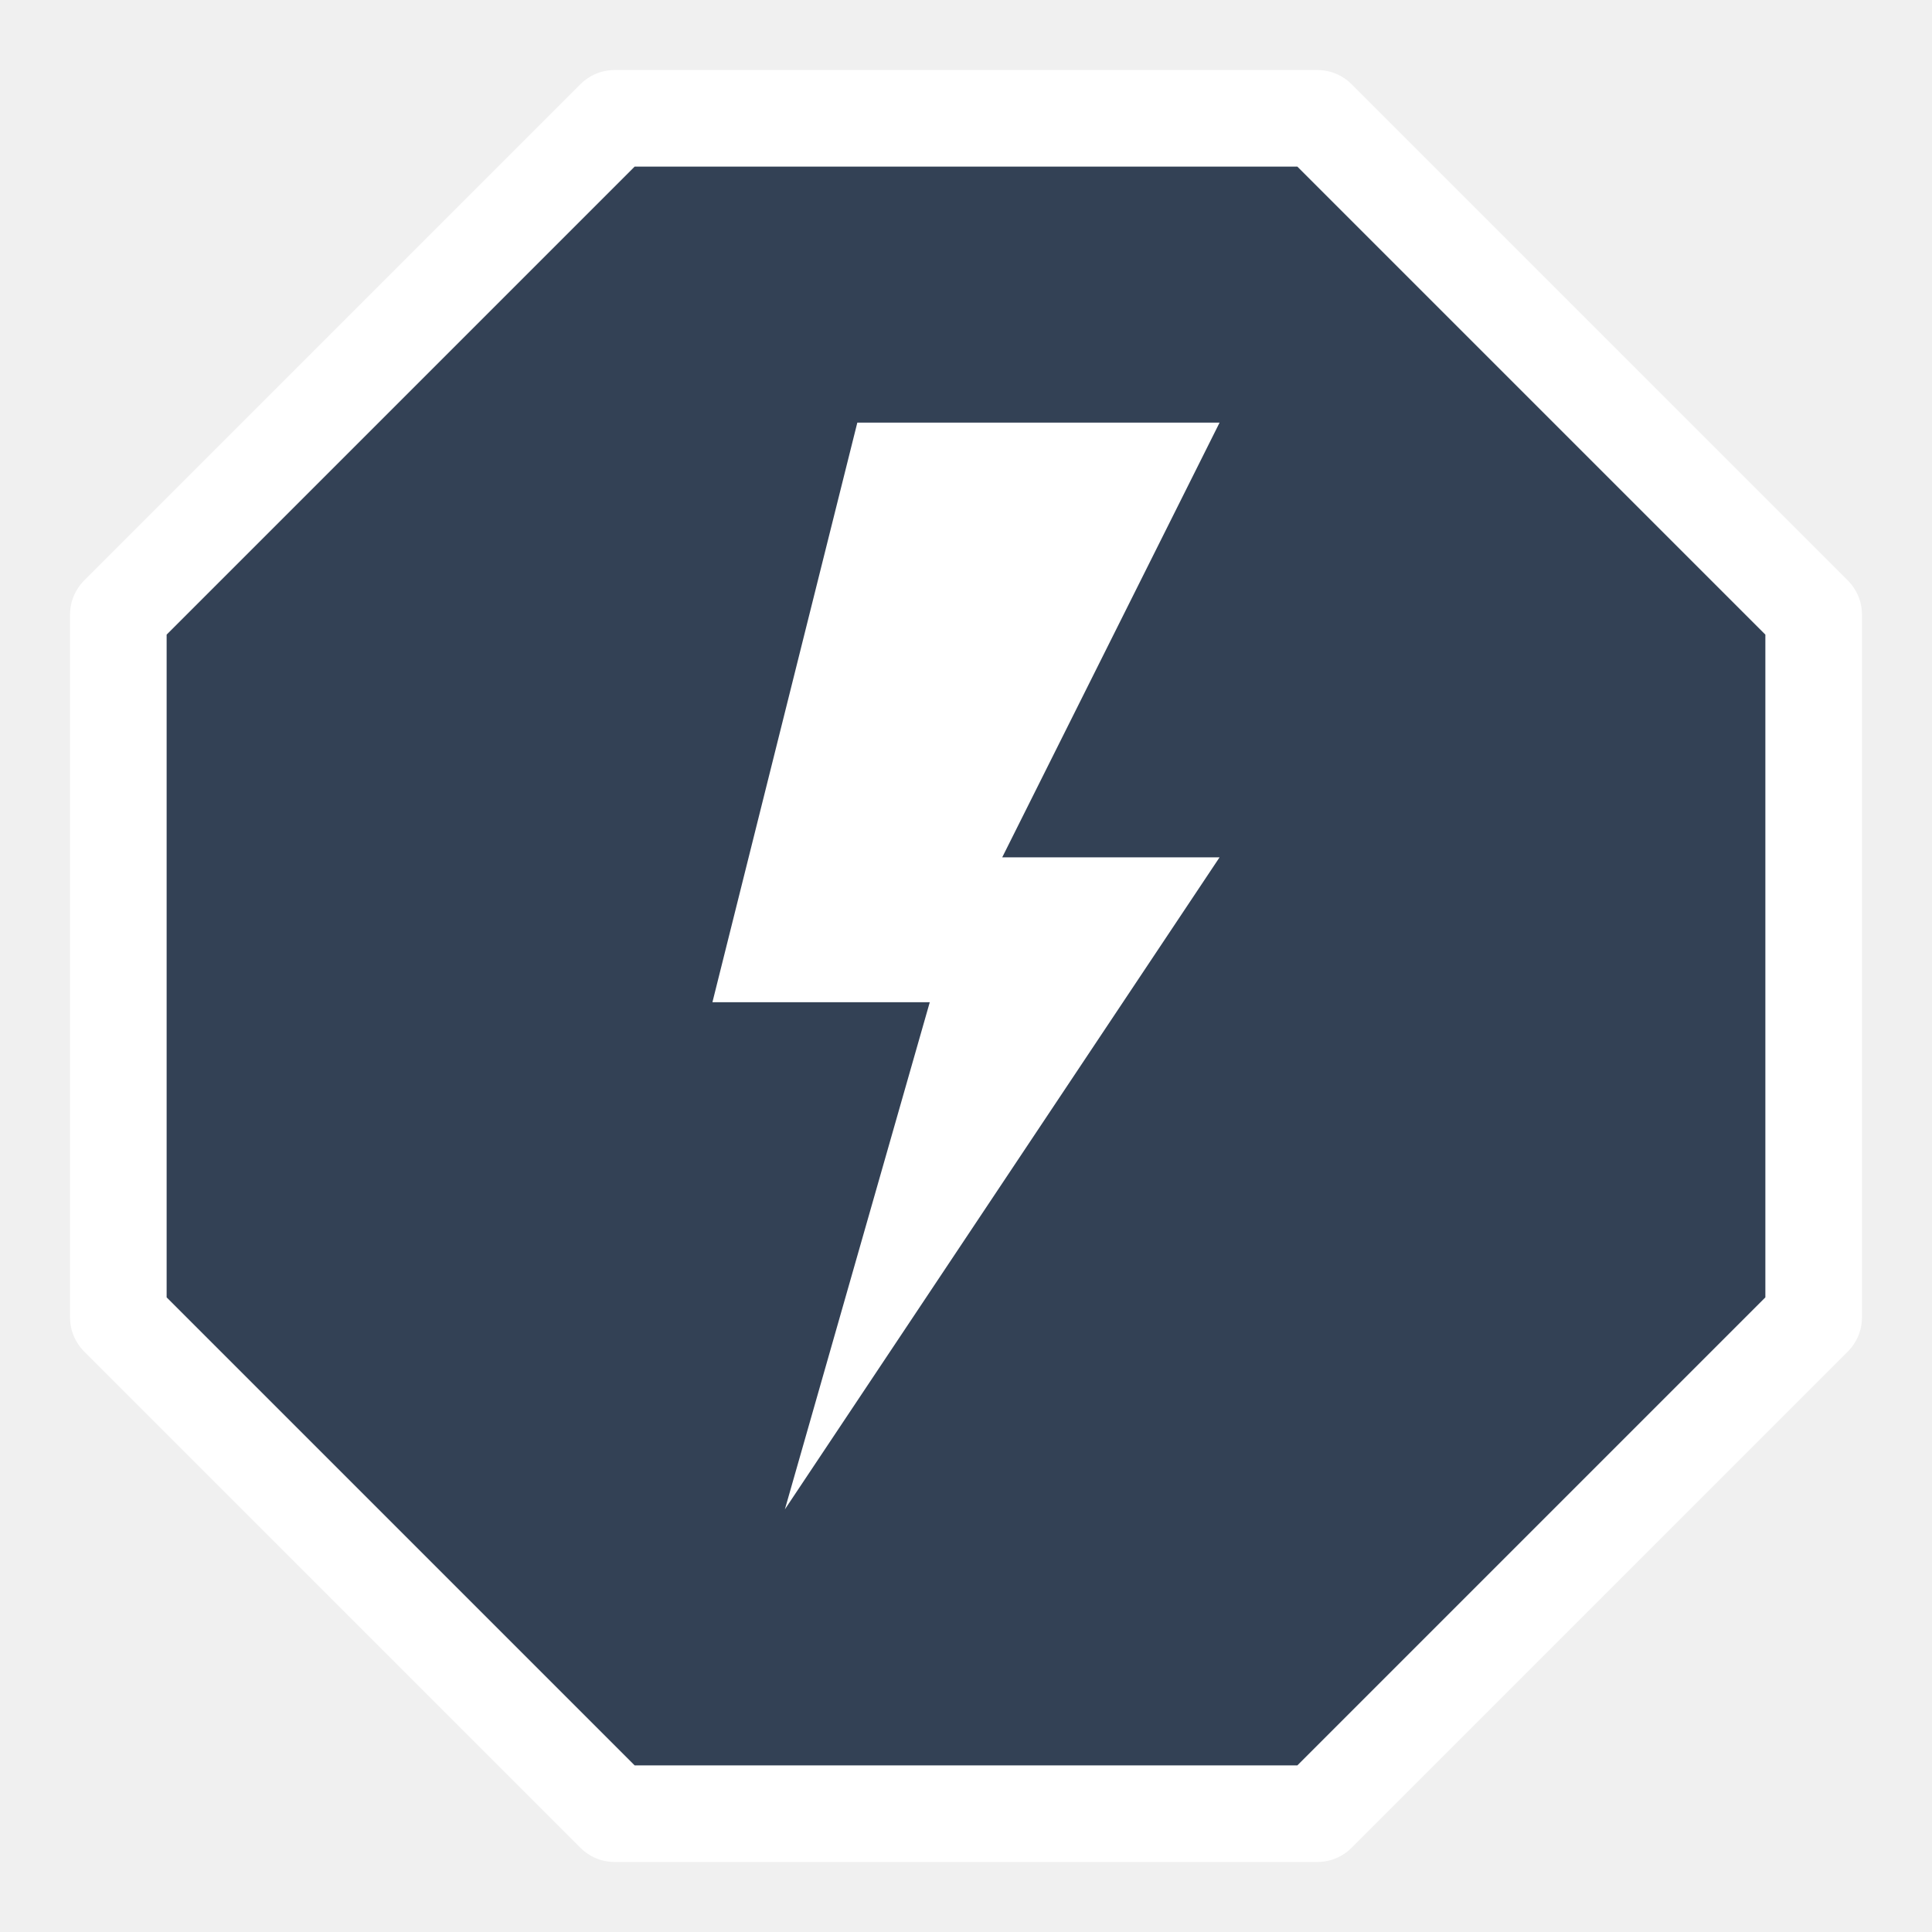
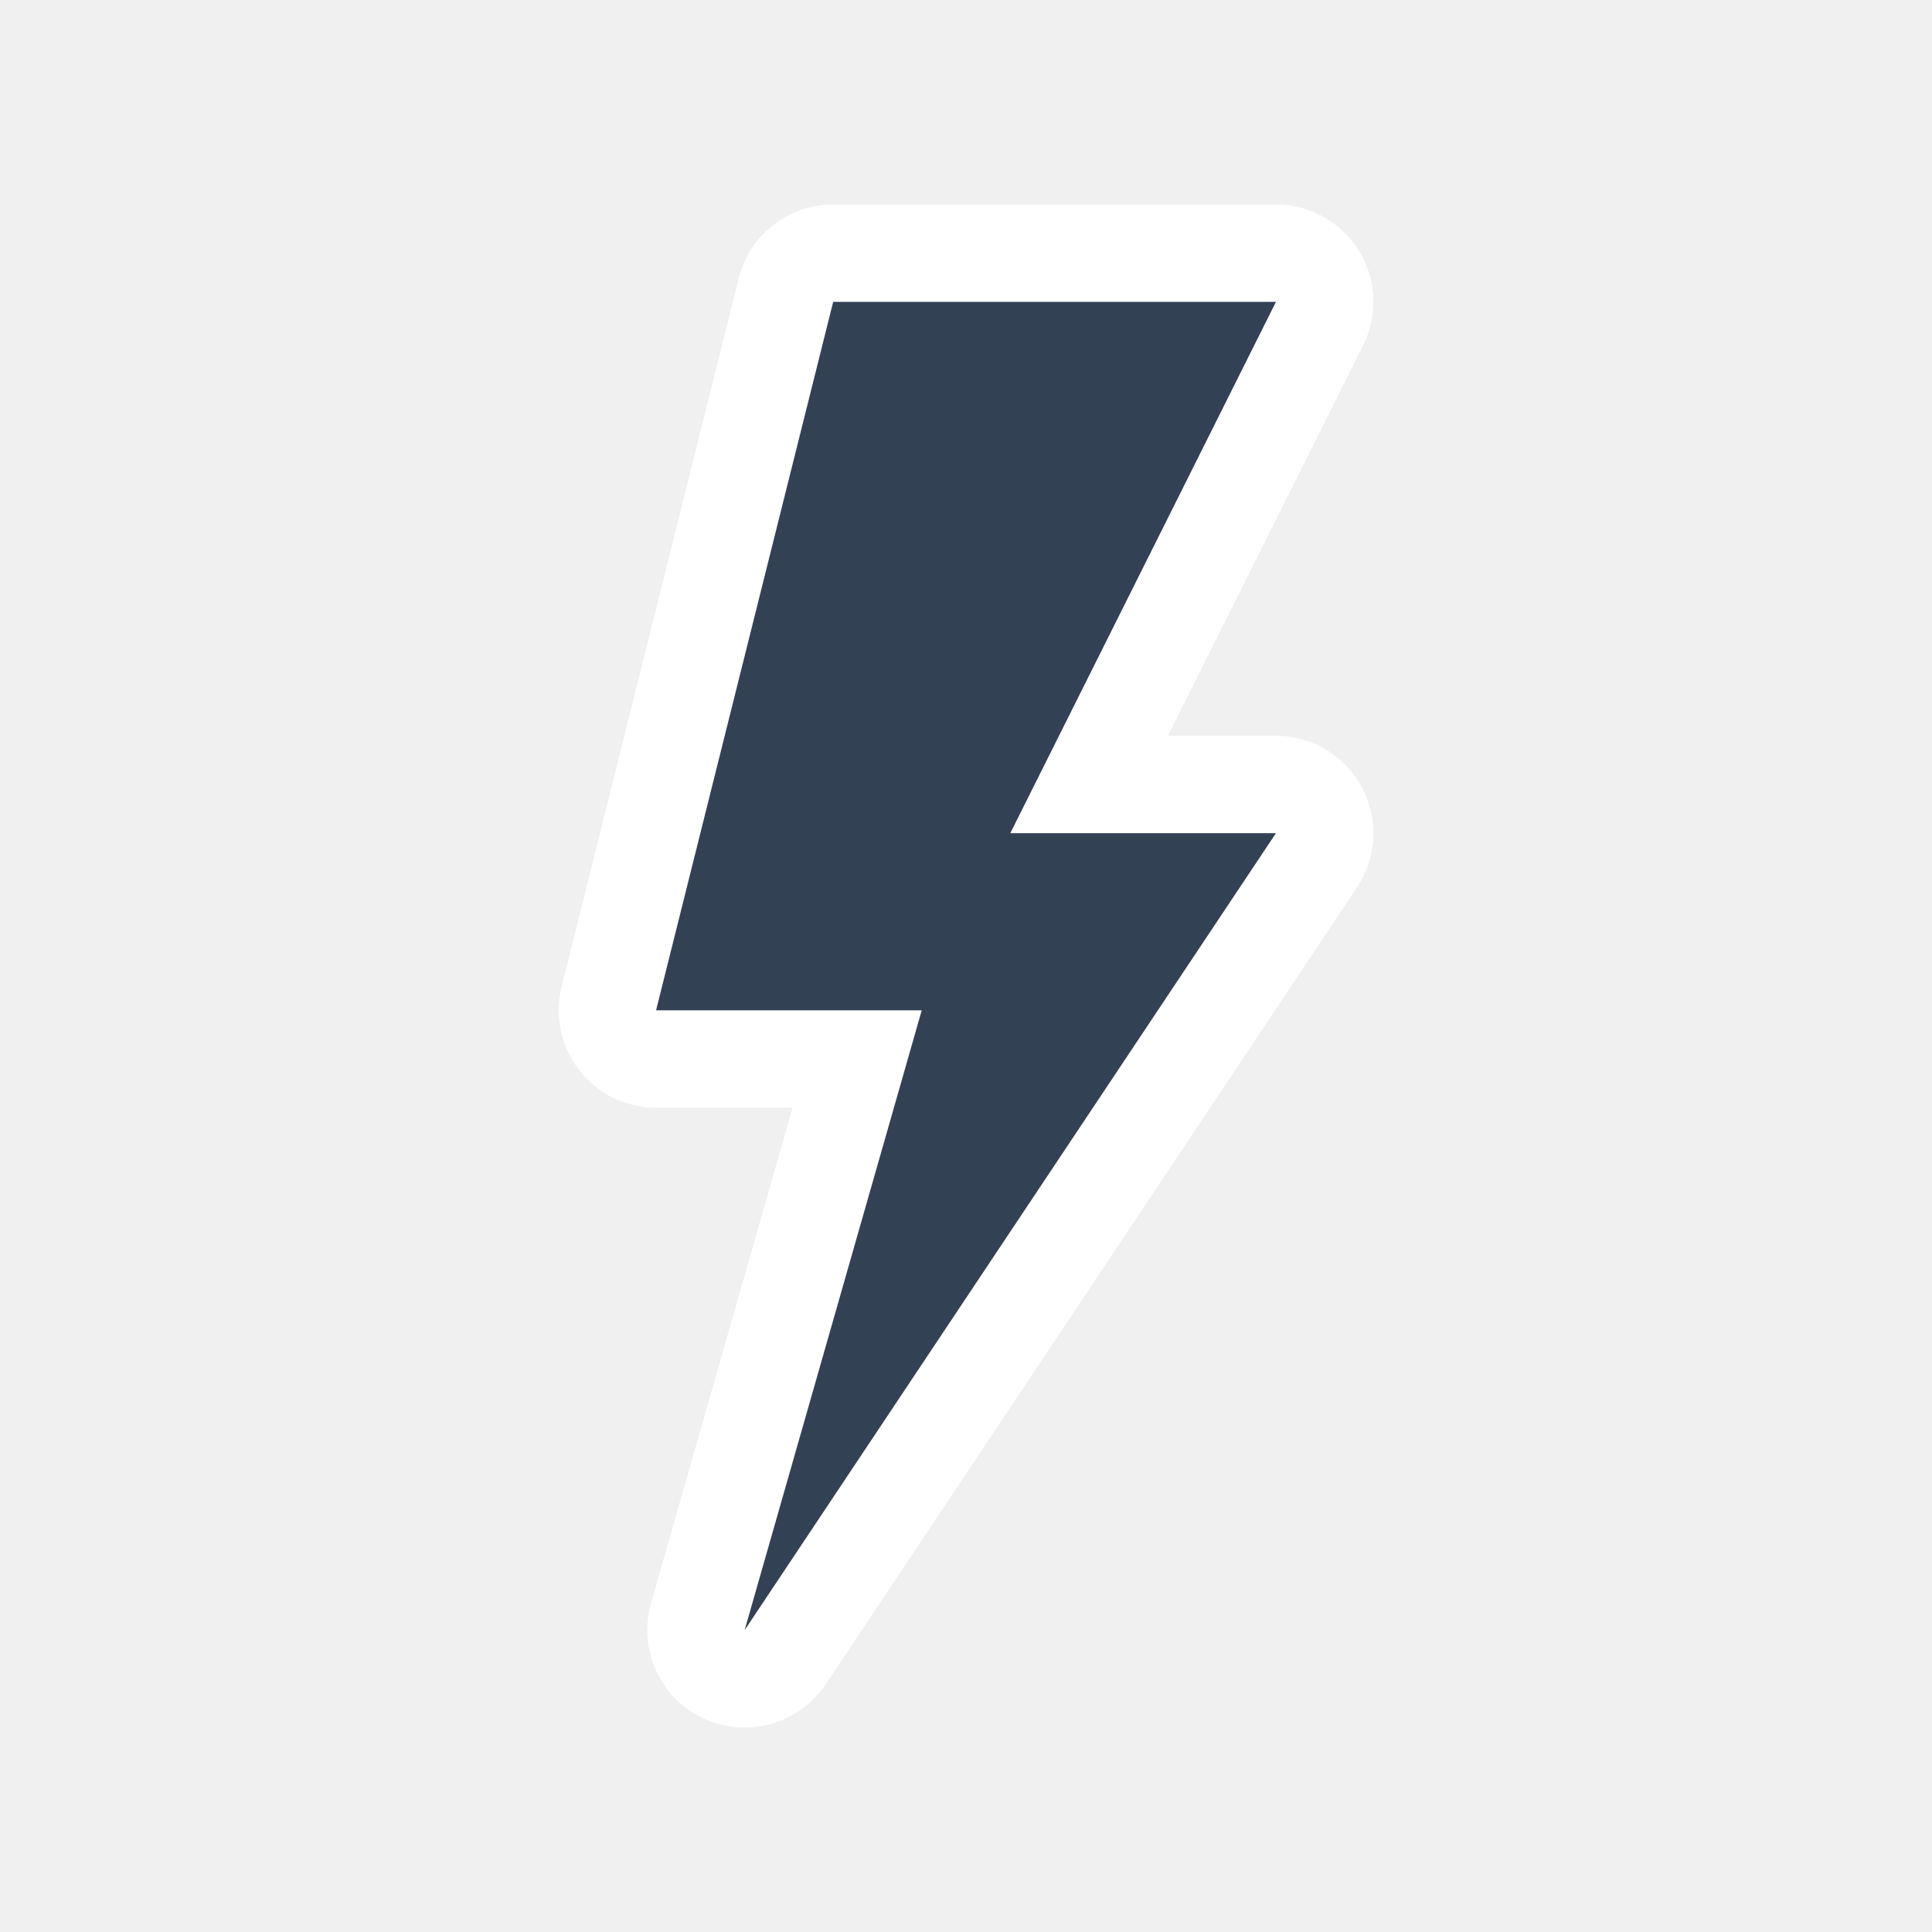
<svg xmlns="http://www.w3.org/2000/svg" viewBox="0 0 32 32">
-   <polygon points="30.04,21.82 21.82,30.04 10.18,30.04 1.96,21.82 1.96,10.18 10.18,1.96 21.82,1.96 30.04,10.18" fill="#334155" stroke="#fff" stroke-width="1.6" stroke-linejoin="round" />
-   <g transform="translate(7,7) scale(1.2)" fill="#fff">
-     <path d="M6 0L4 8L7 8L5 15L11 6L8 6L11 0Z" />
+   <g transform="translate(5,5) scale(1.4667)">
+     <g fill="none" stroke="#fff" stroke-width="2.2" stroke-linejoin="round">
+       <path d="M6 0L4 8L7 8L5 15L11 6L8 6L11 0Z" />
+     </g>
+     <g fill="#334155">
+       <path d="M6 0L4 8L7 8L5 15L11 6L8 6L11 0Z" />
+     </g>
  </g>
</svg>
